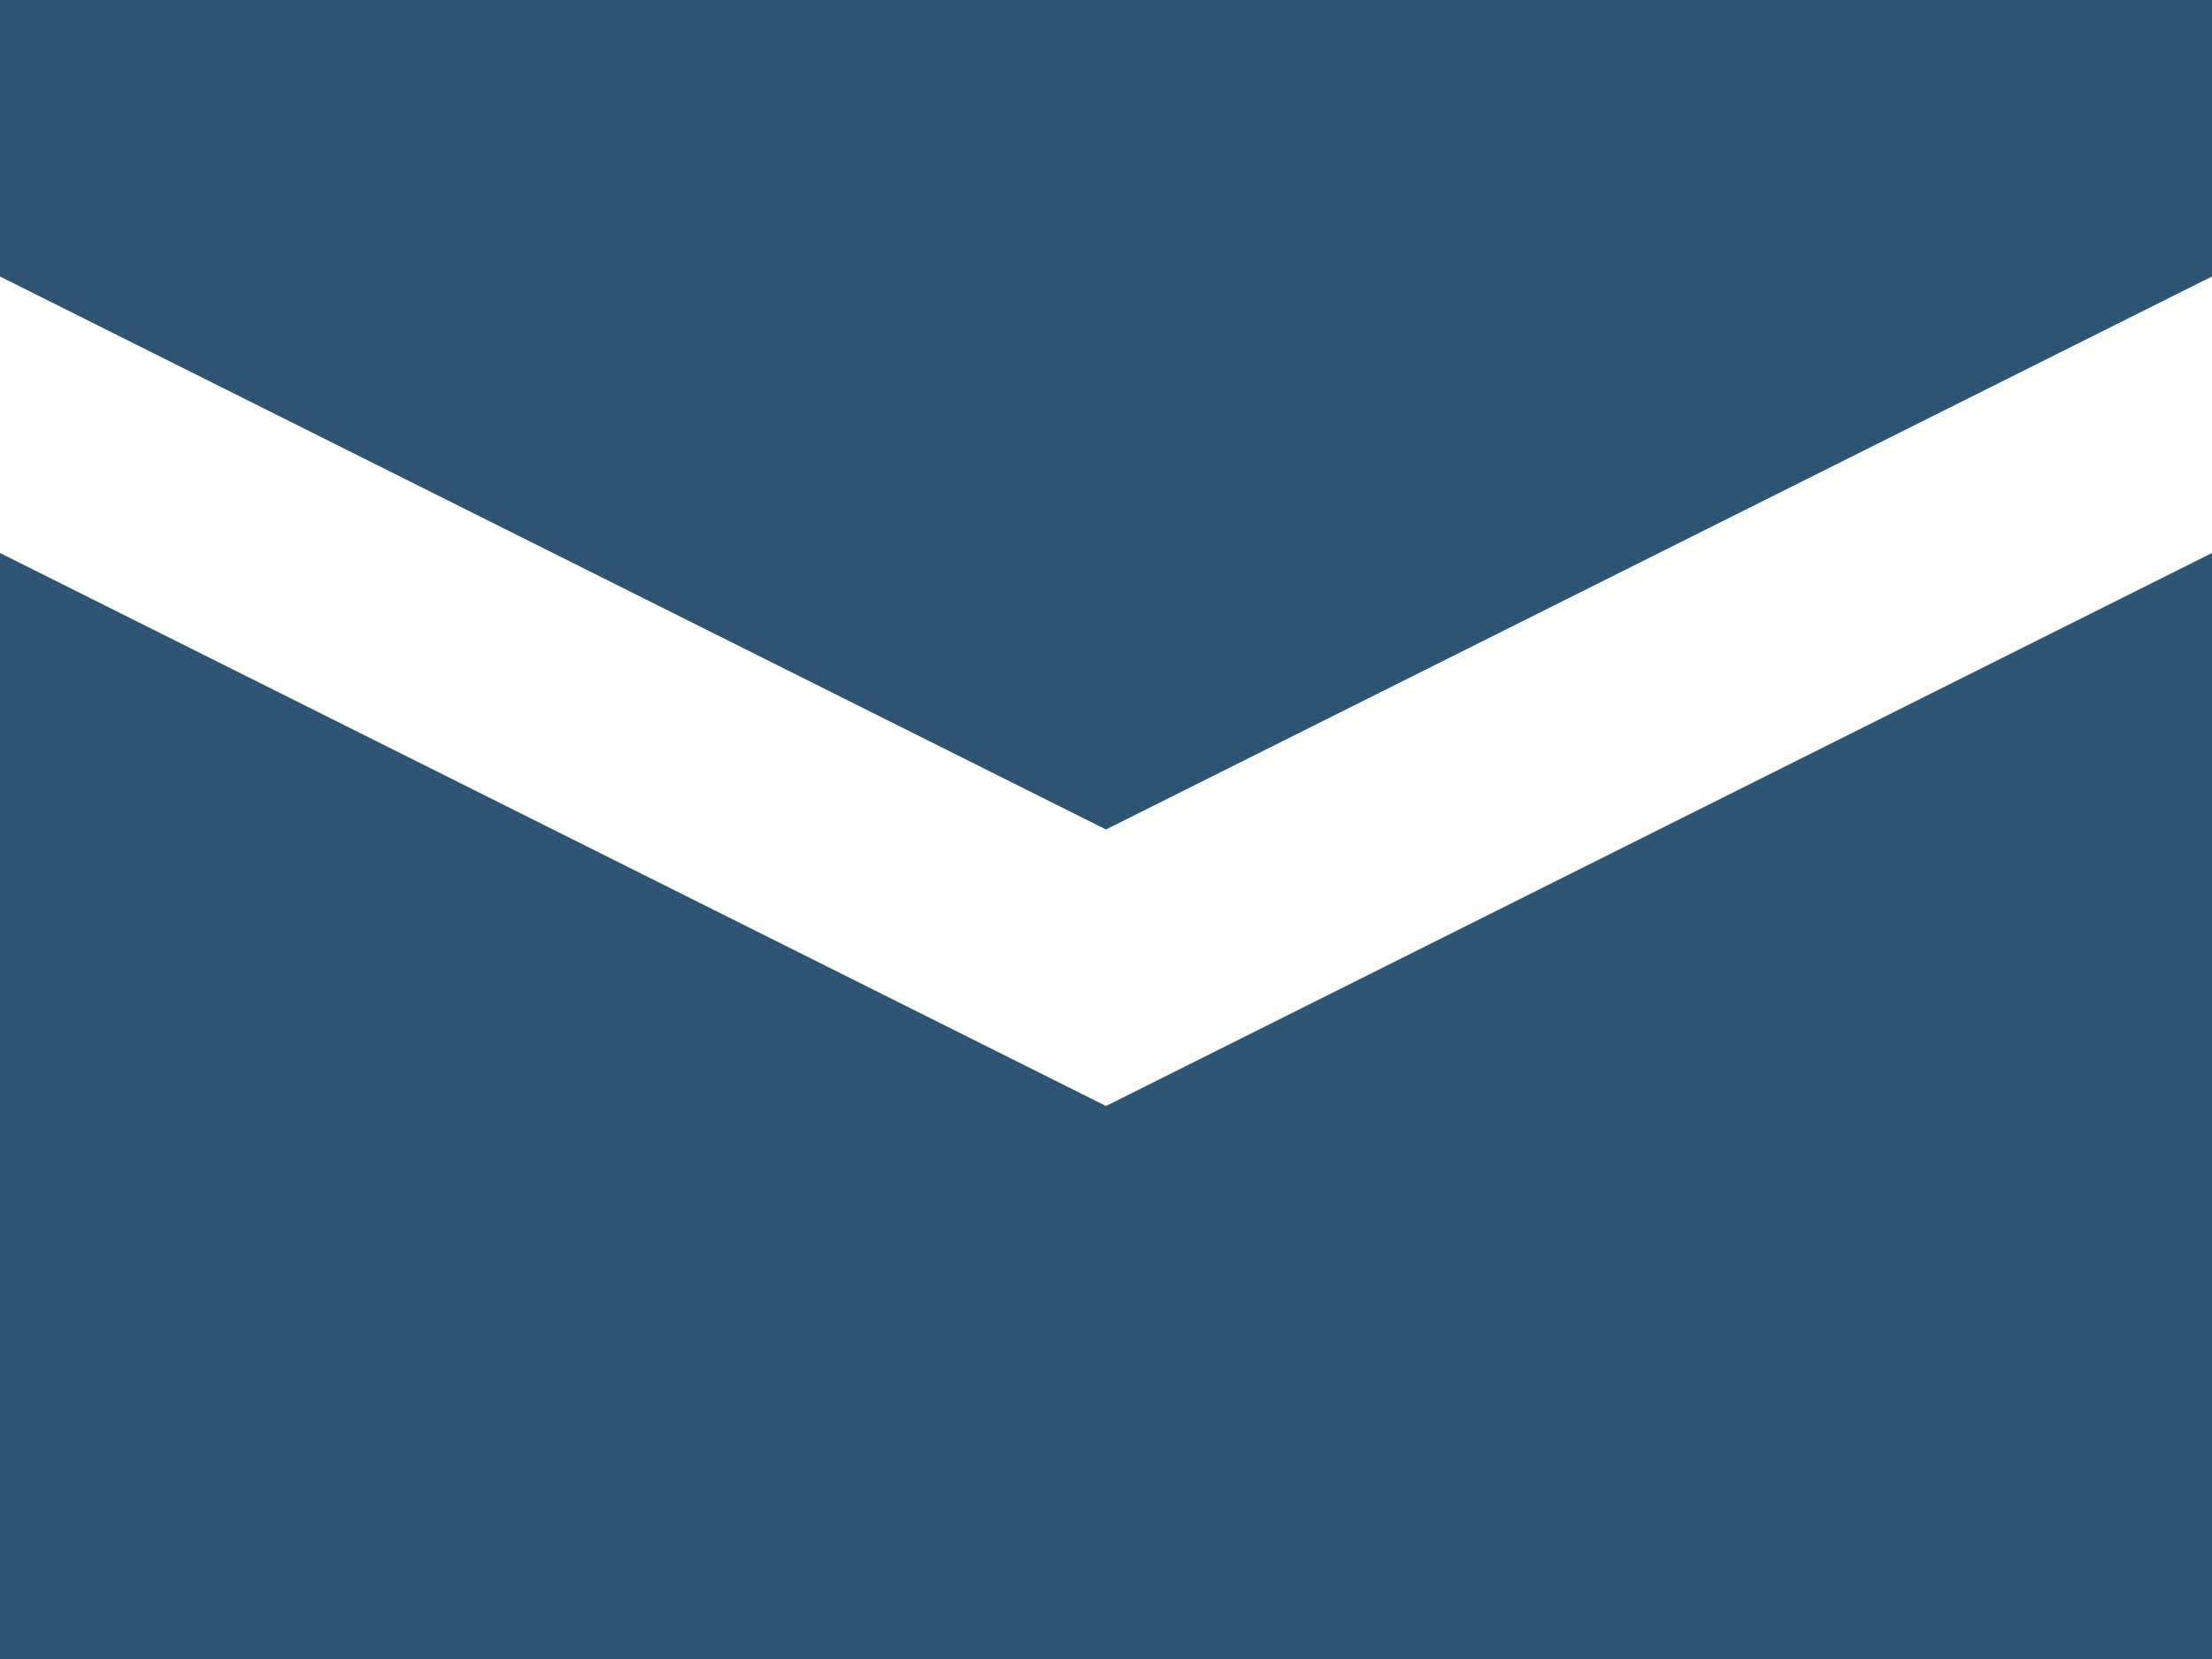
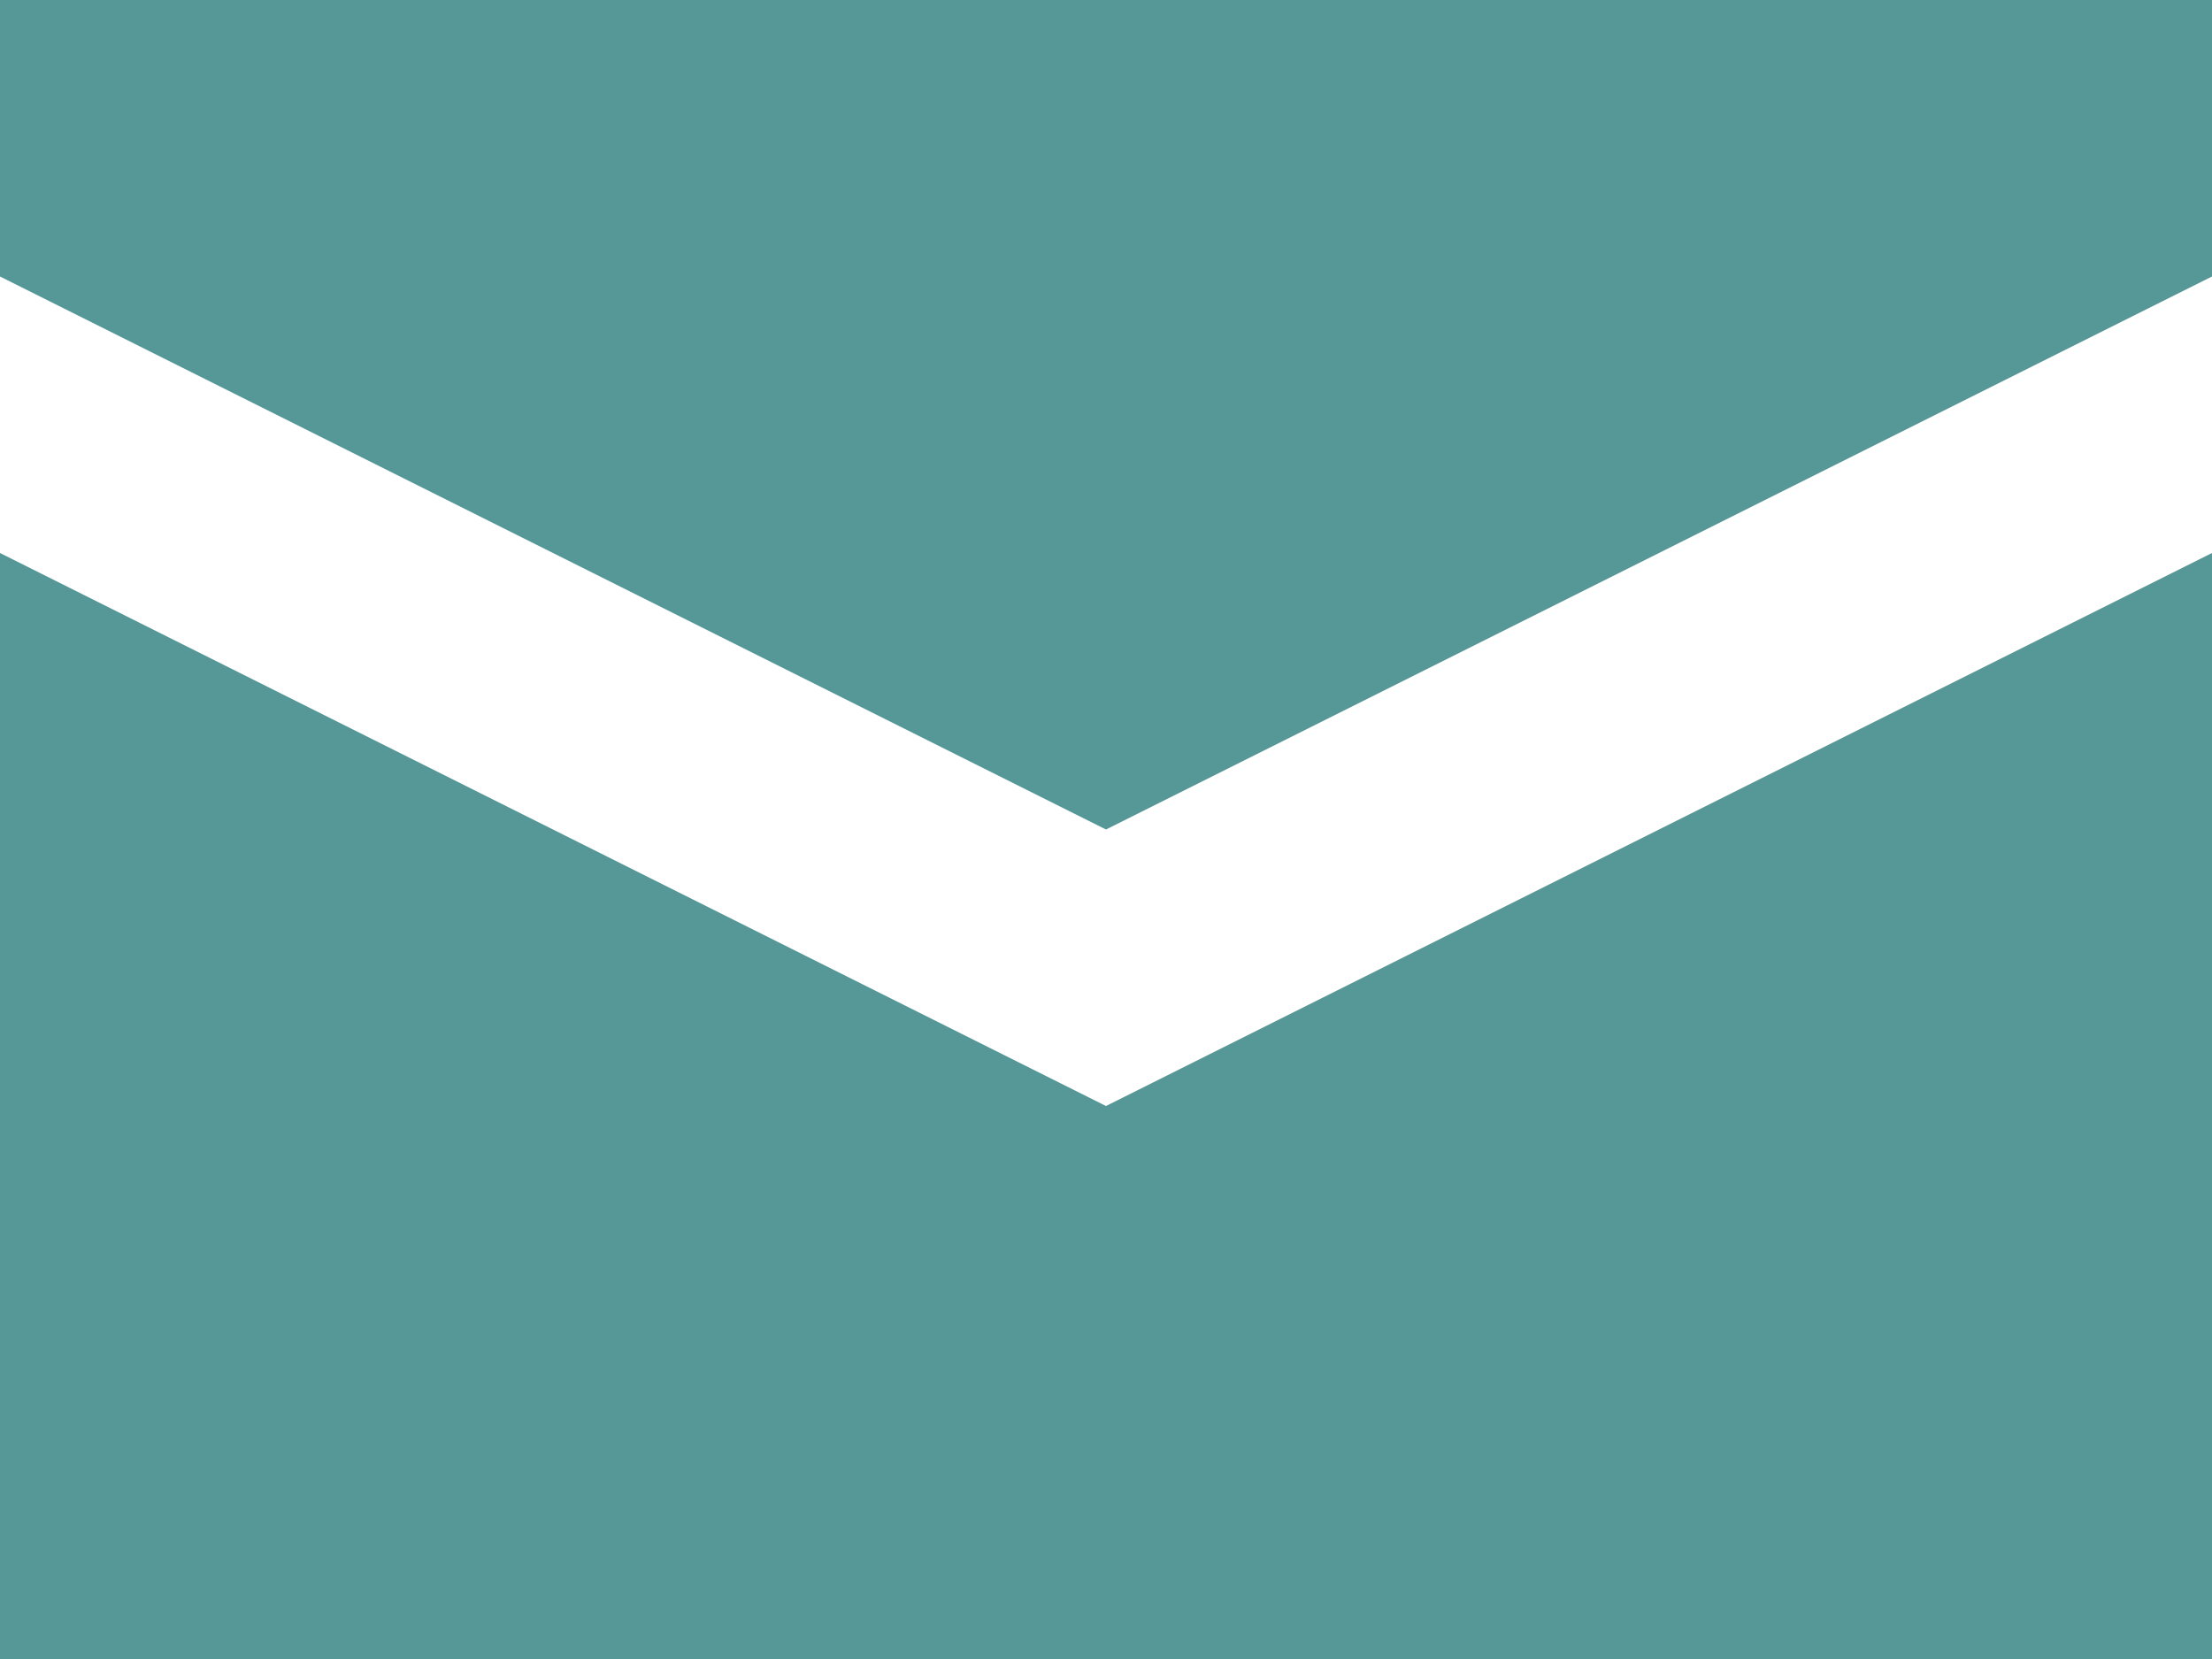
- <svg xmlns="http://www.w3.org/2000/svg" id="Layer_1" data-name="Layer 1" width="64" height="48" viewBox="0 0 64 48">
-   <defs>
-     <style>.cls-1{fill:#2f5572;}</style>
-   </defs>
-   <path class="cls-1" d="M0,0V8L32,24,64,8V0H0ZM0,16V48H64V16L32,32Z" />
+ <svg xmlns="http://www.w3.org/2000/svg" version="1.1" id="Layer_1" x="0px" y="0px" viewBox="0 0 64 48" style="enable-background:new 0 0 64 48;" xml:space="preserve">
+   <style type="text/css">
+ 	.st0{fill:#559897;}
+ </style>
+   <path class="st0" d="M0,0v8l32,16L64,8V0H0z M0,16v32h64V16L32,32L0,16z" />
</svg>
